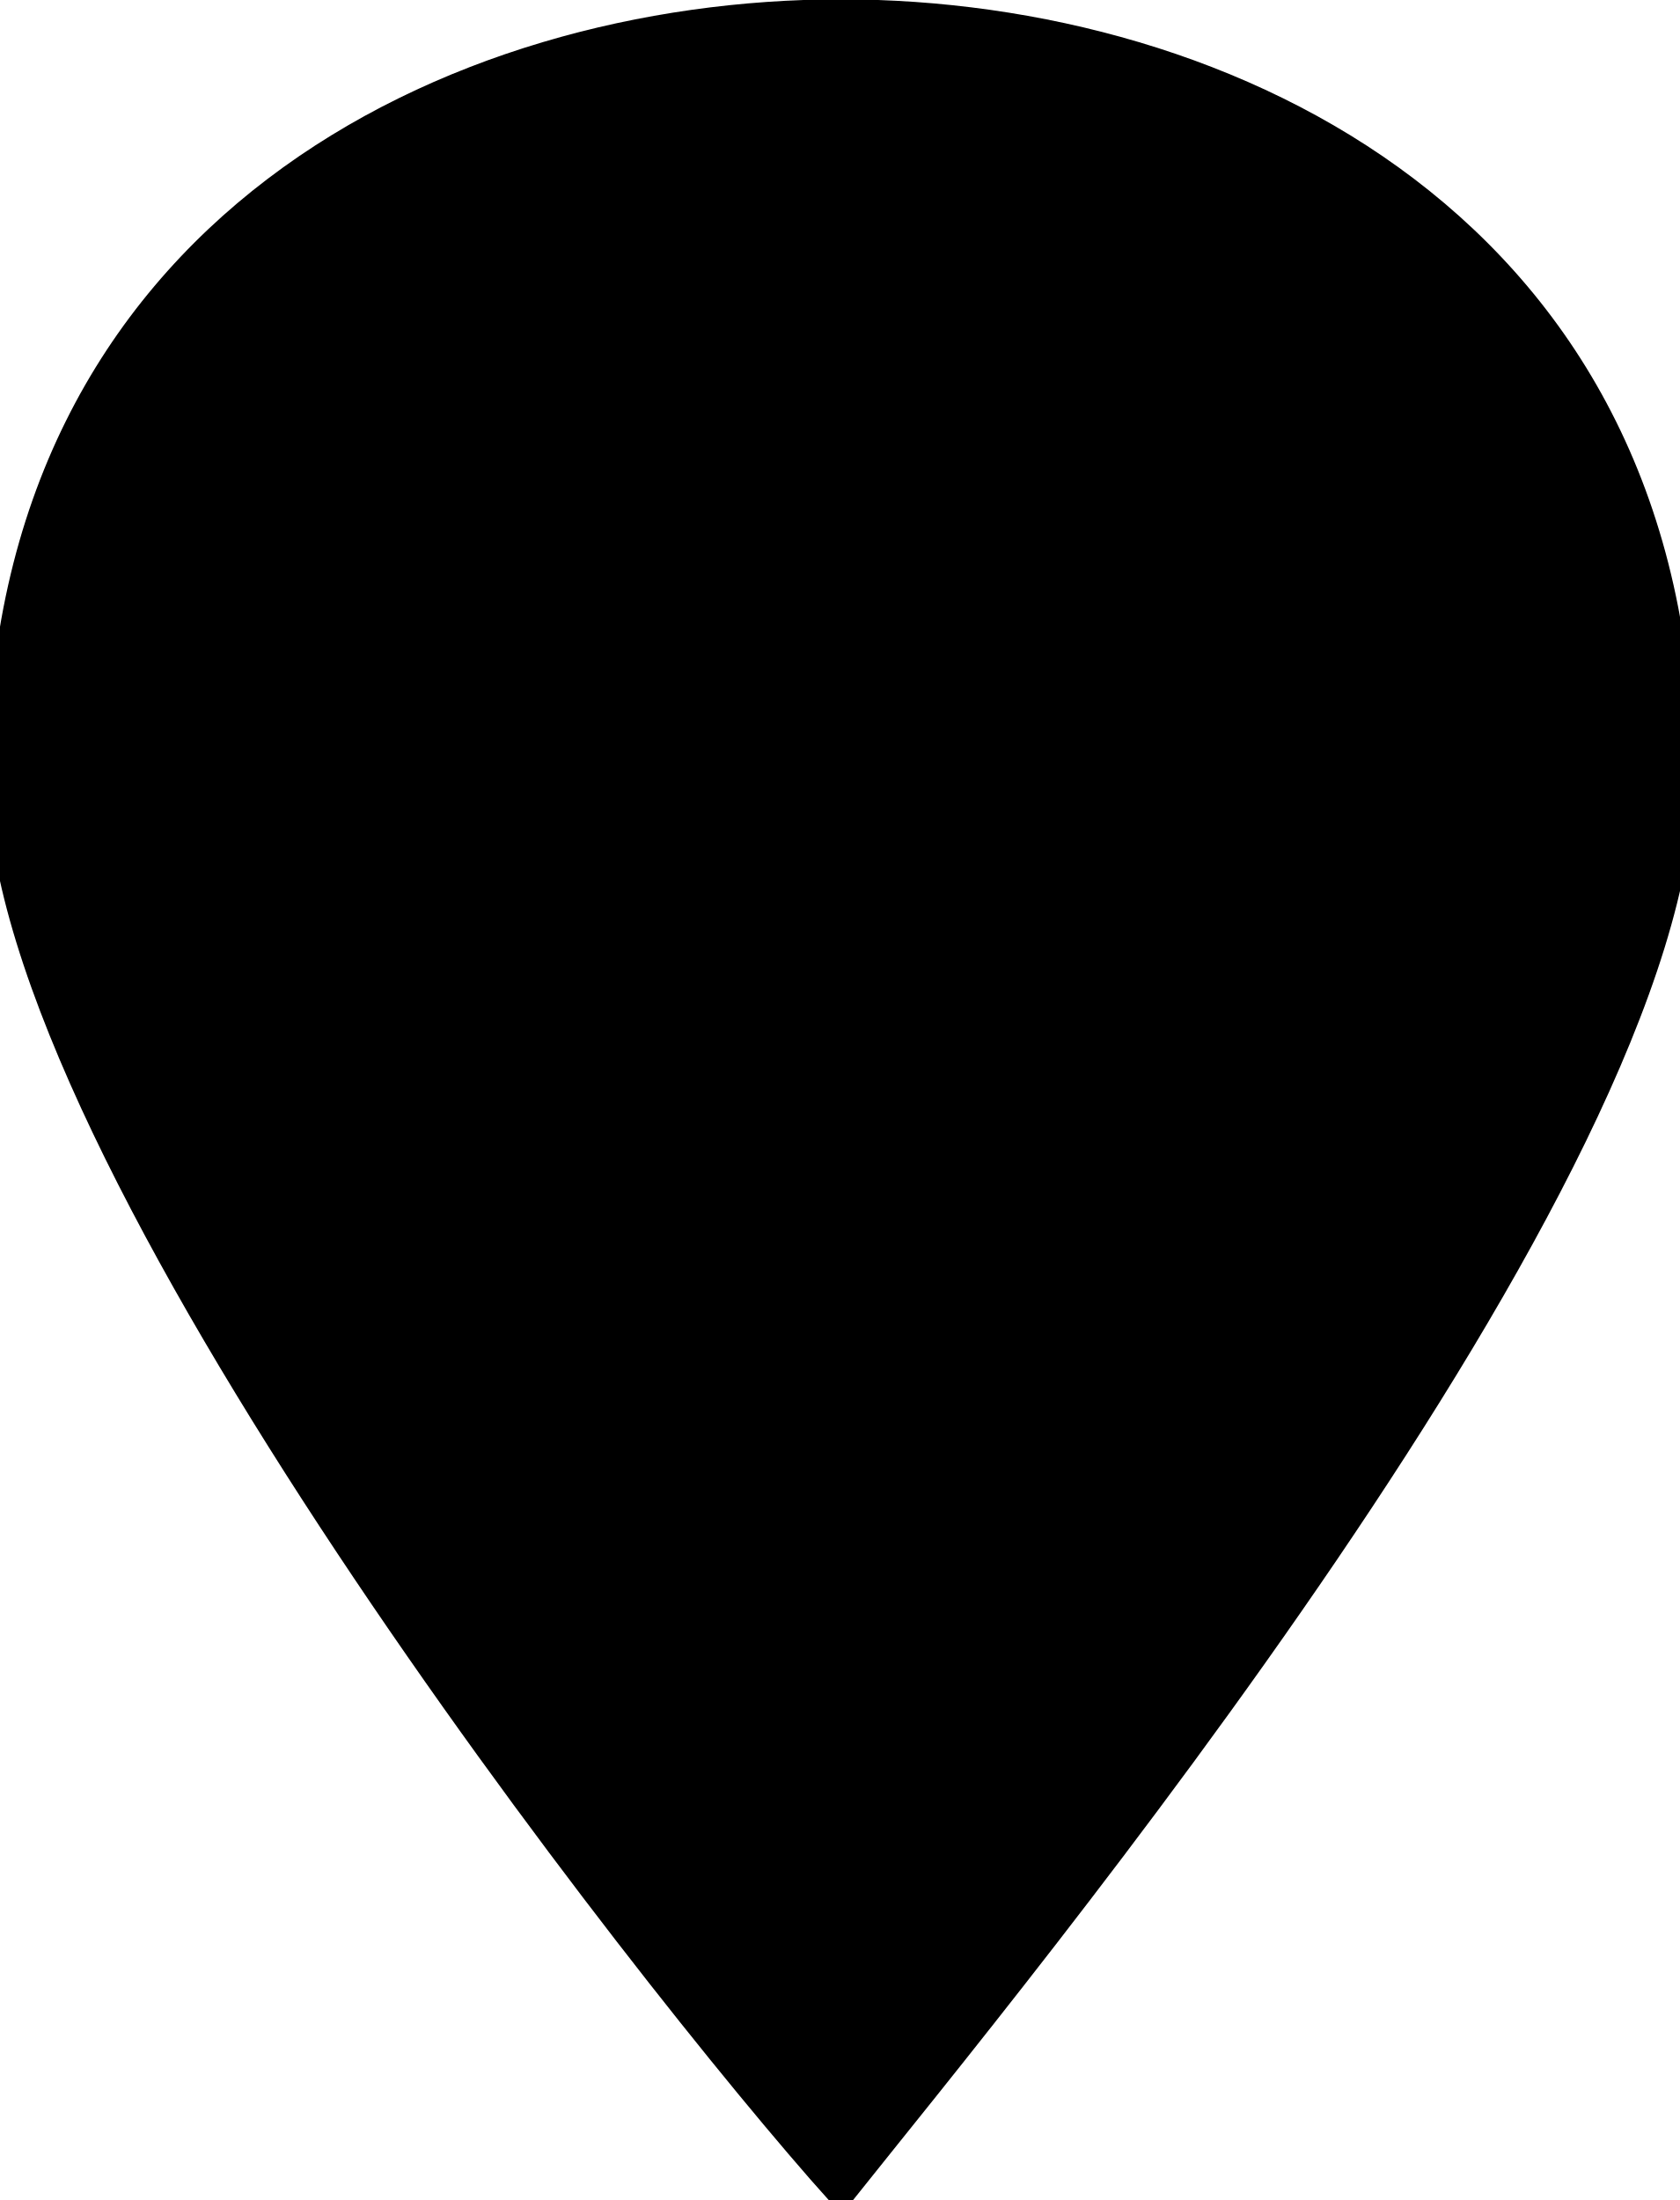
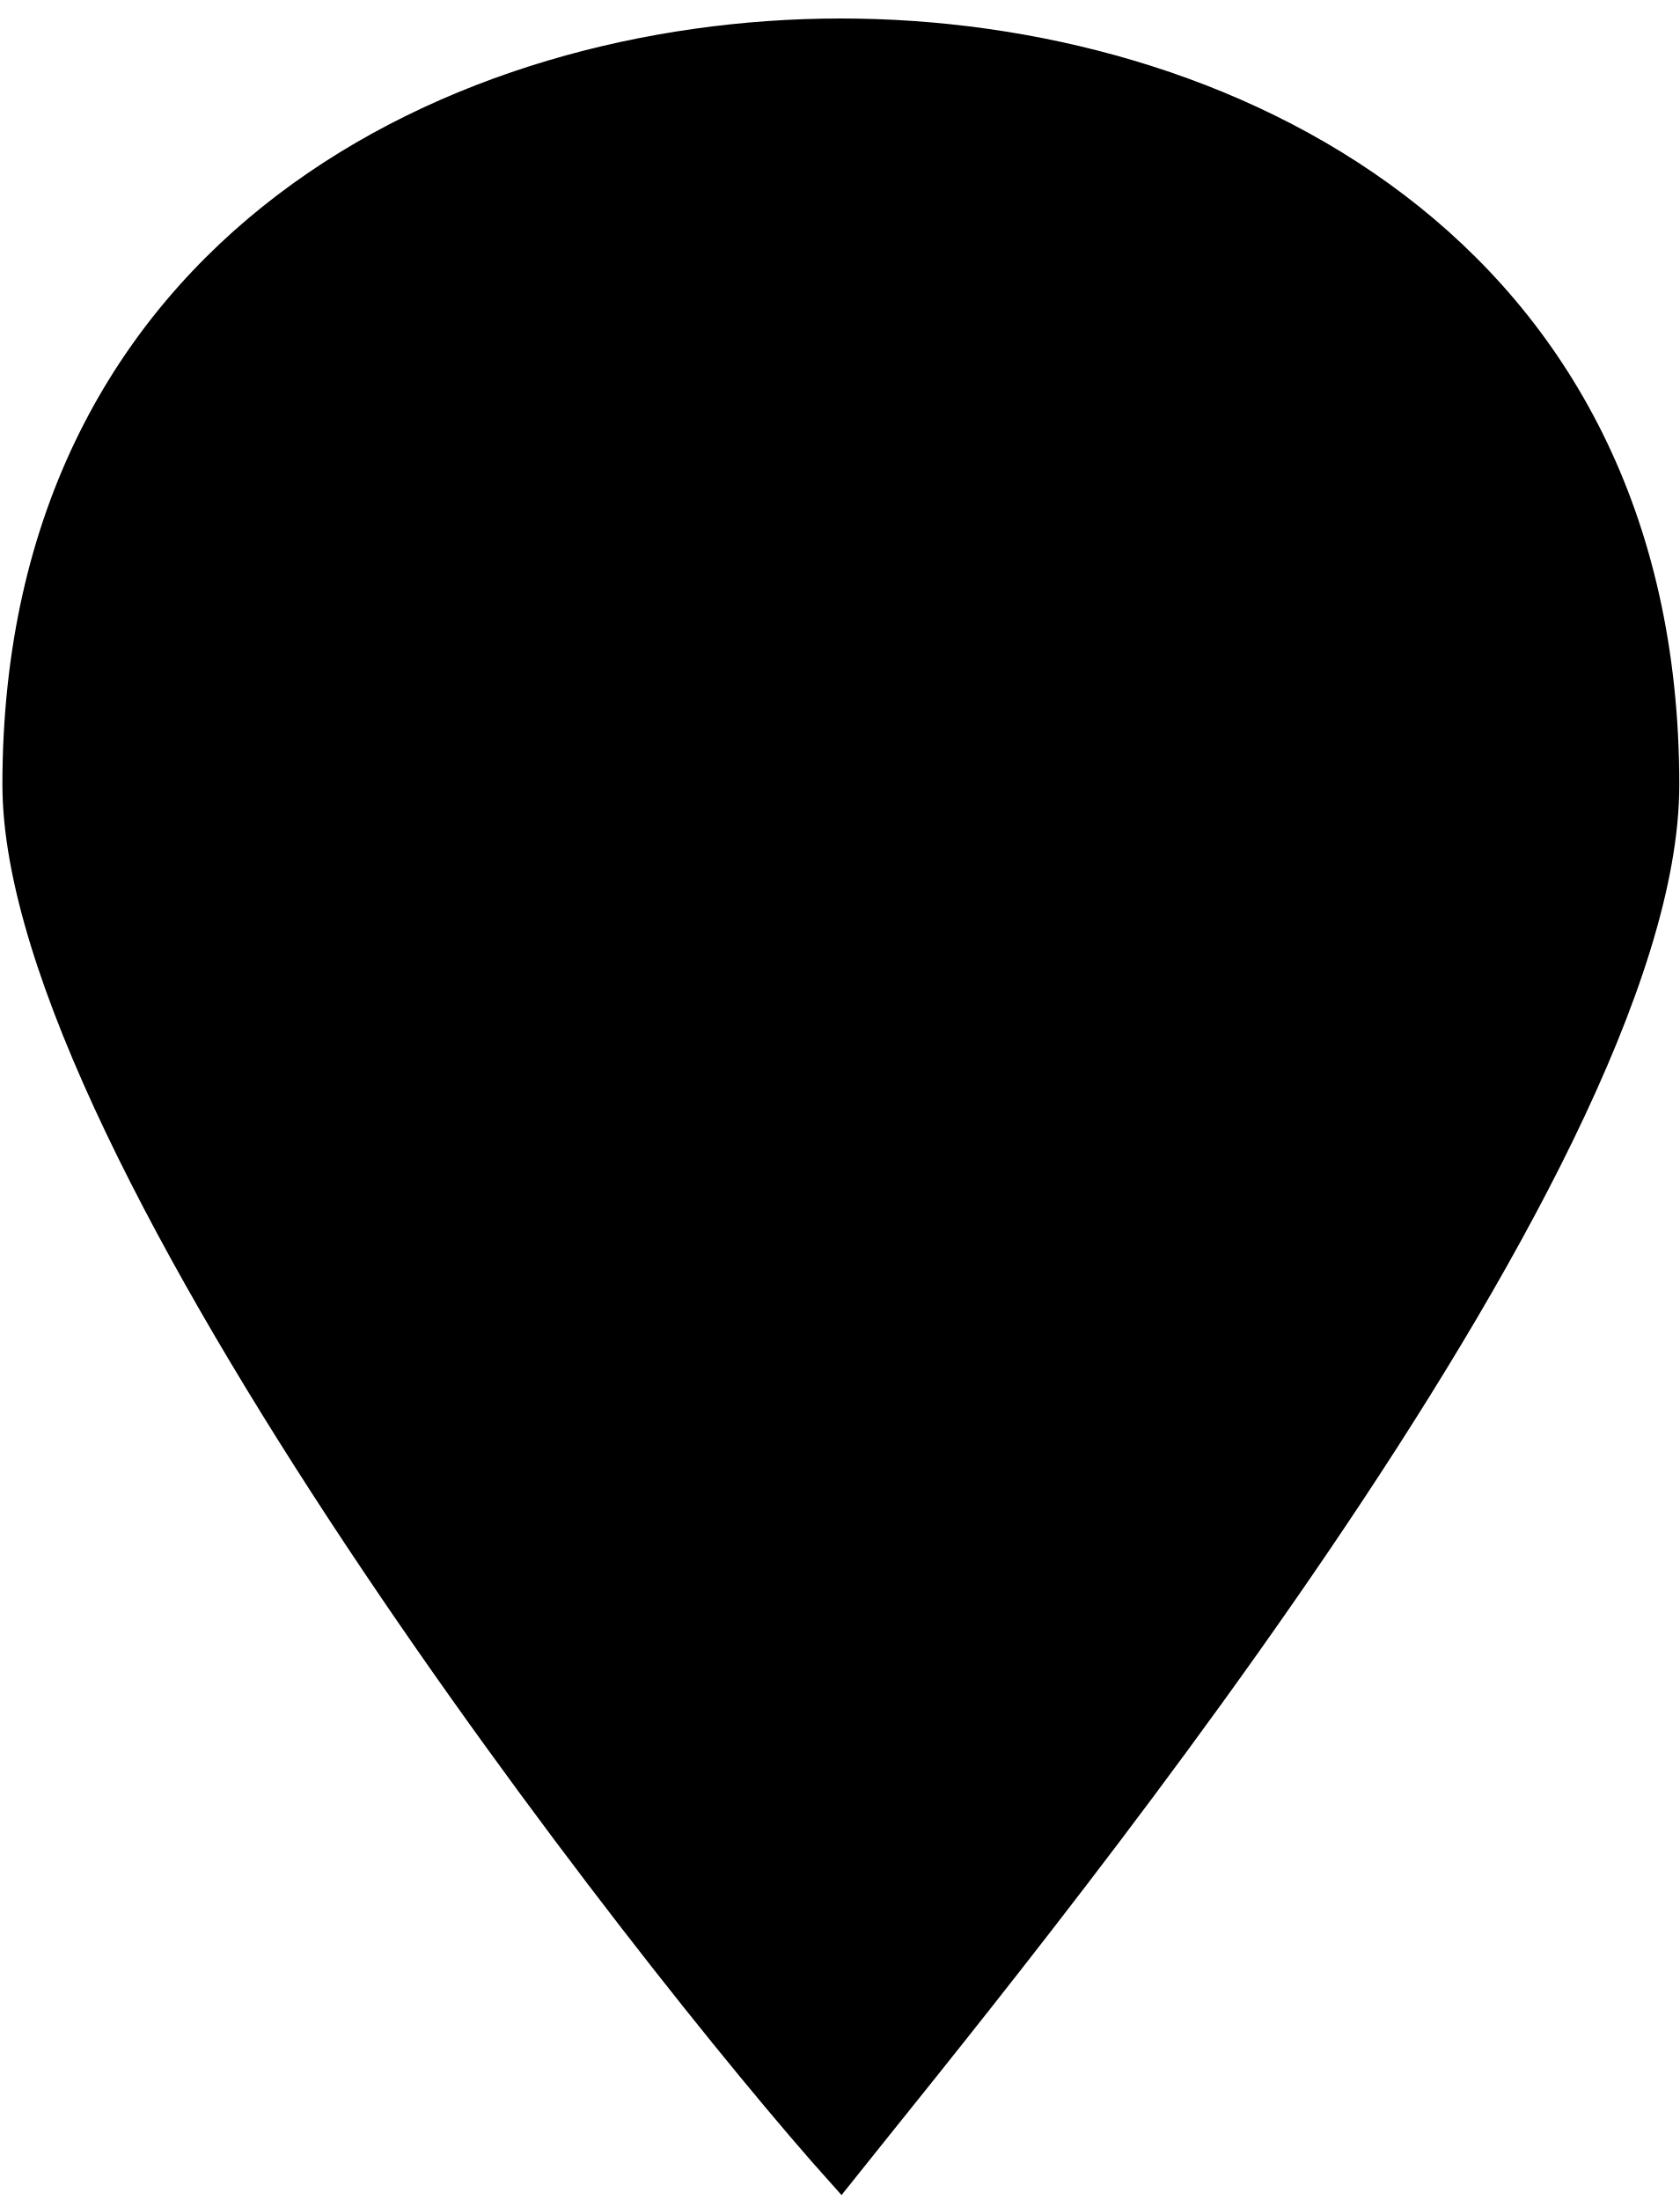
- <svg xmlns="http://www.w3.org/2000/svg" width="113" height="148" viewBox="0 0 113 148" fill="none">
+ <svg xmlns="http://www.w3.org/2000/svg" width="113" height="148" viewBox="-1 -1 115 150" fill="none" overflow="visible">
  <path d="M56.565 0.956C30.535 0.956 0.165 15.471 0.165 52.419C0.165 77.489 43.55 132.91 56.565 147.425C68.134 132.91 112.964 78.809 112.964 52.419C112.964 15.471 82.594 0.956 56.565 0.956Z" fill="currentColor" stroke="#000" stroke-width="2" />
</svg>
